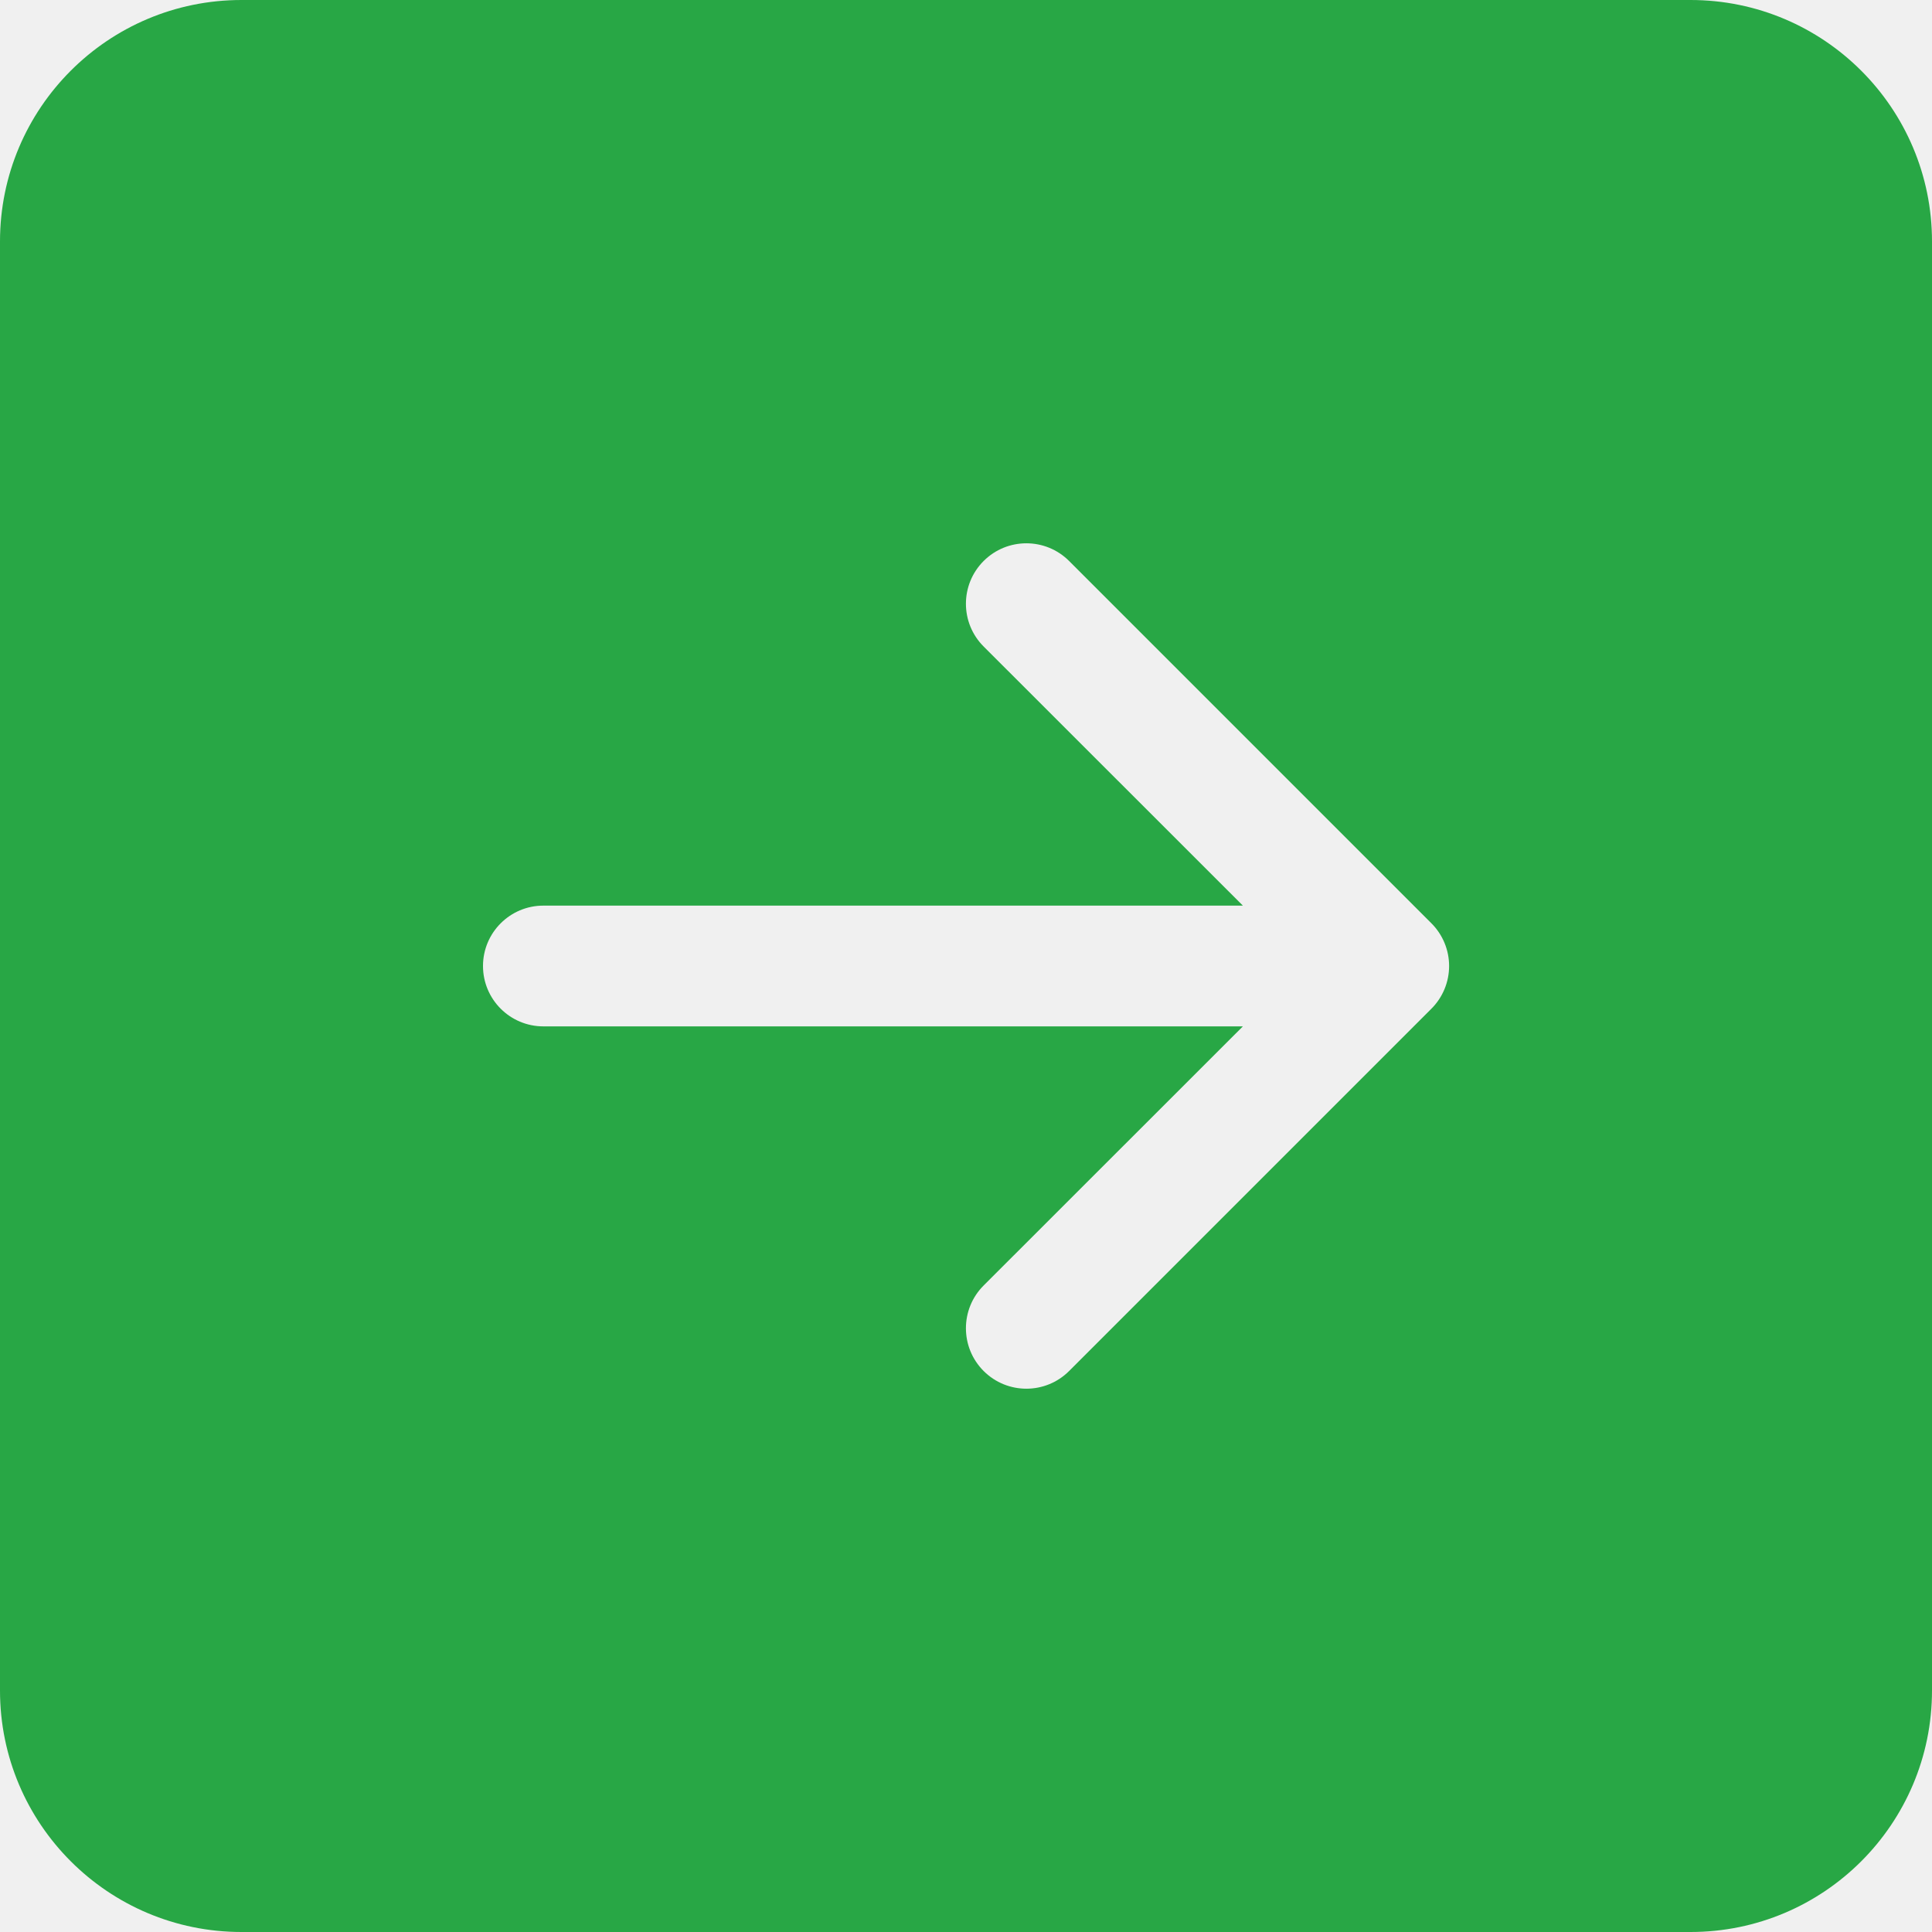
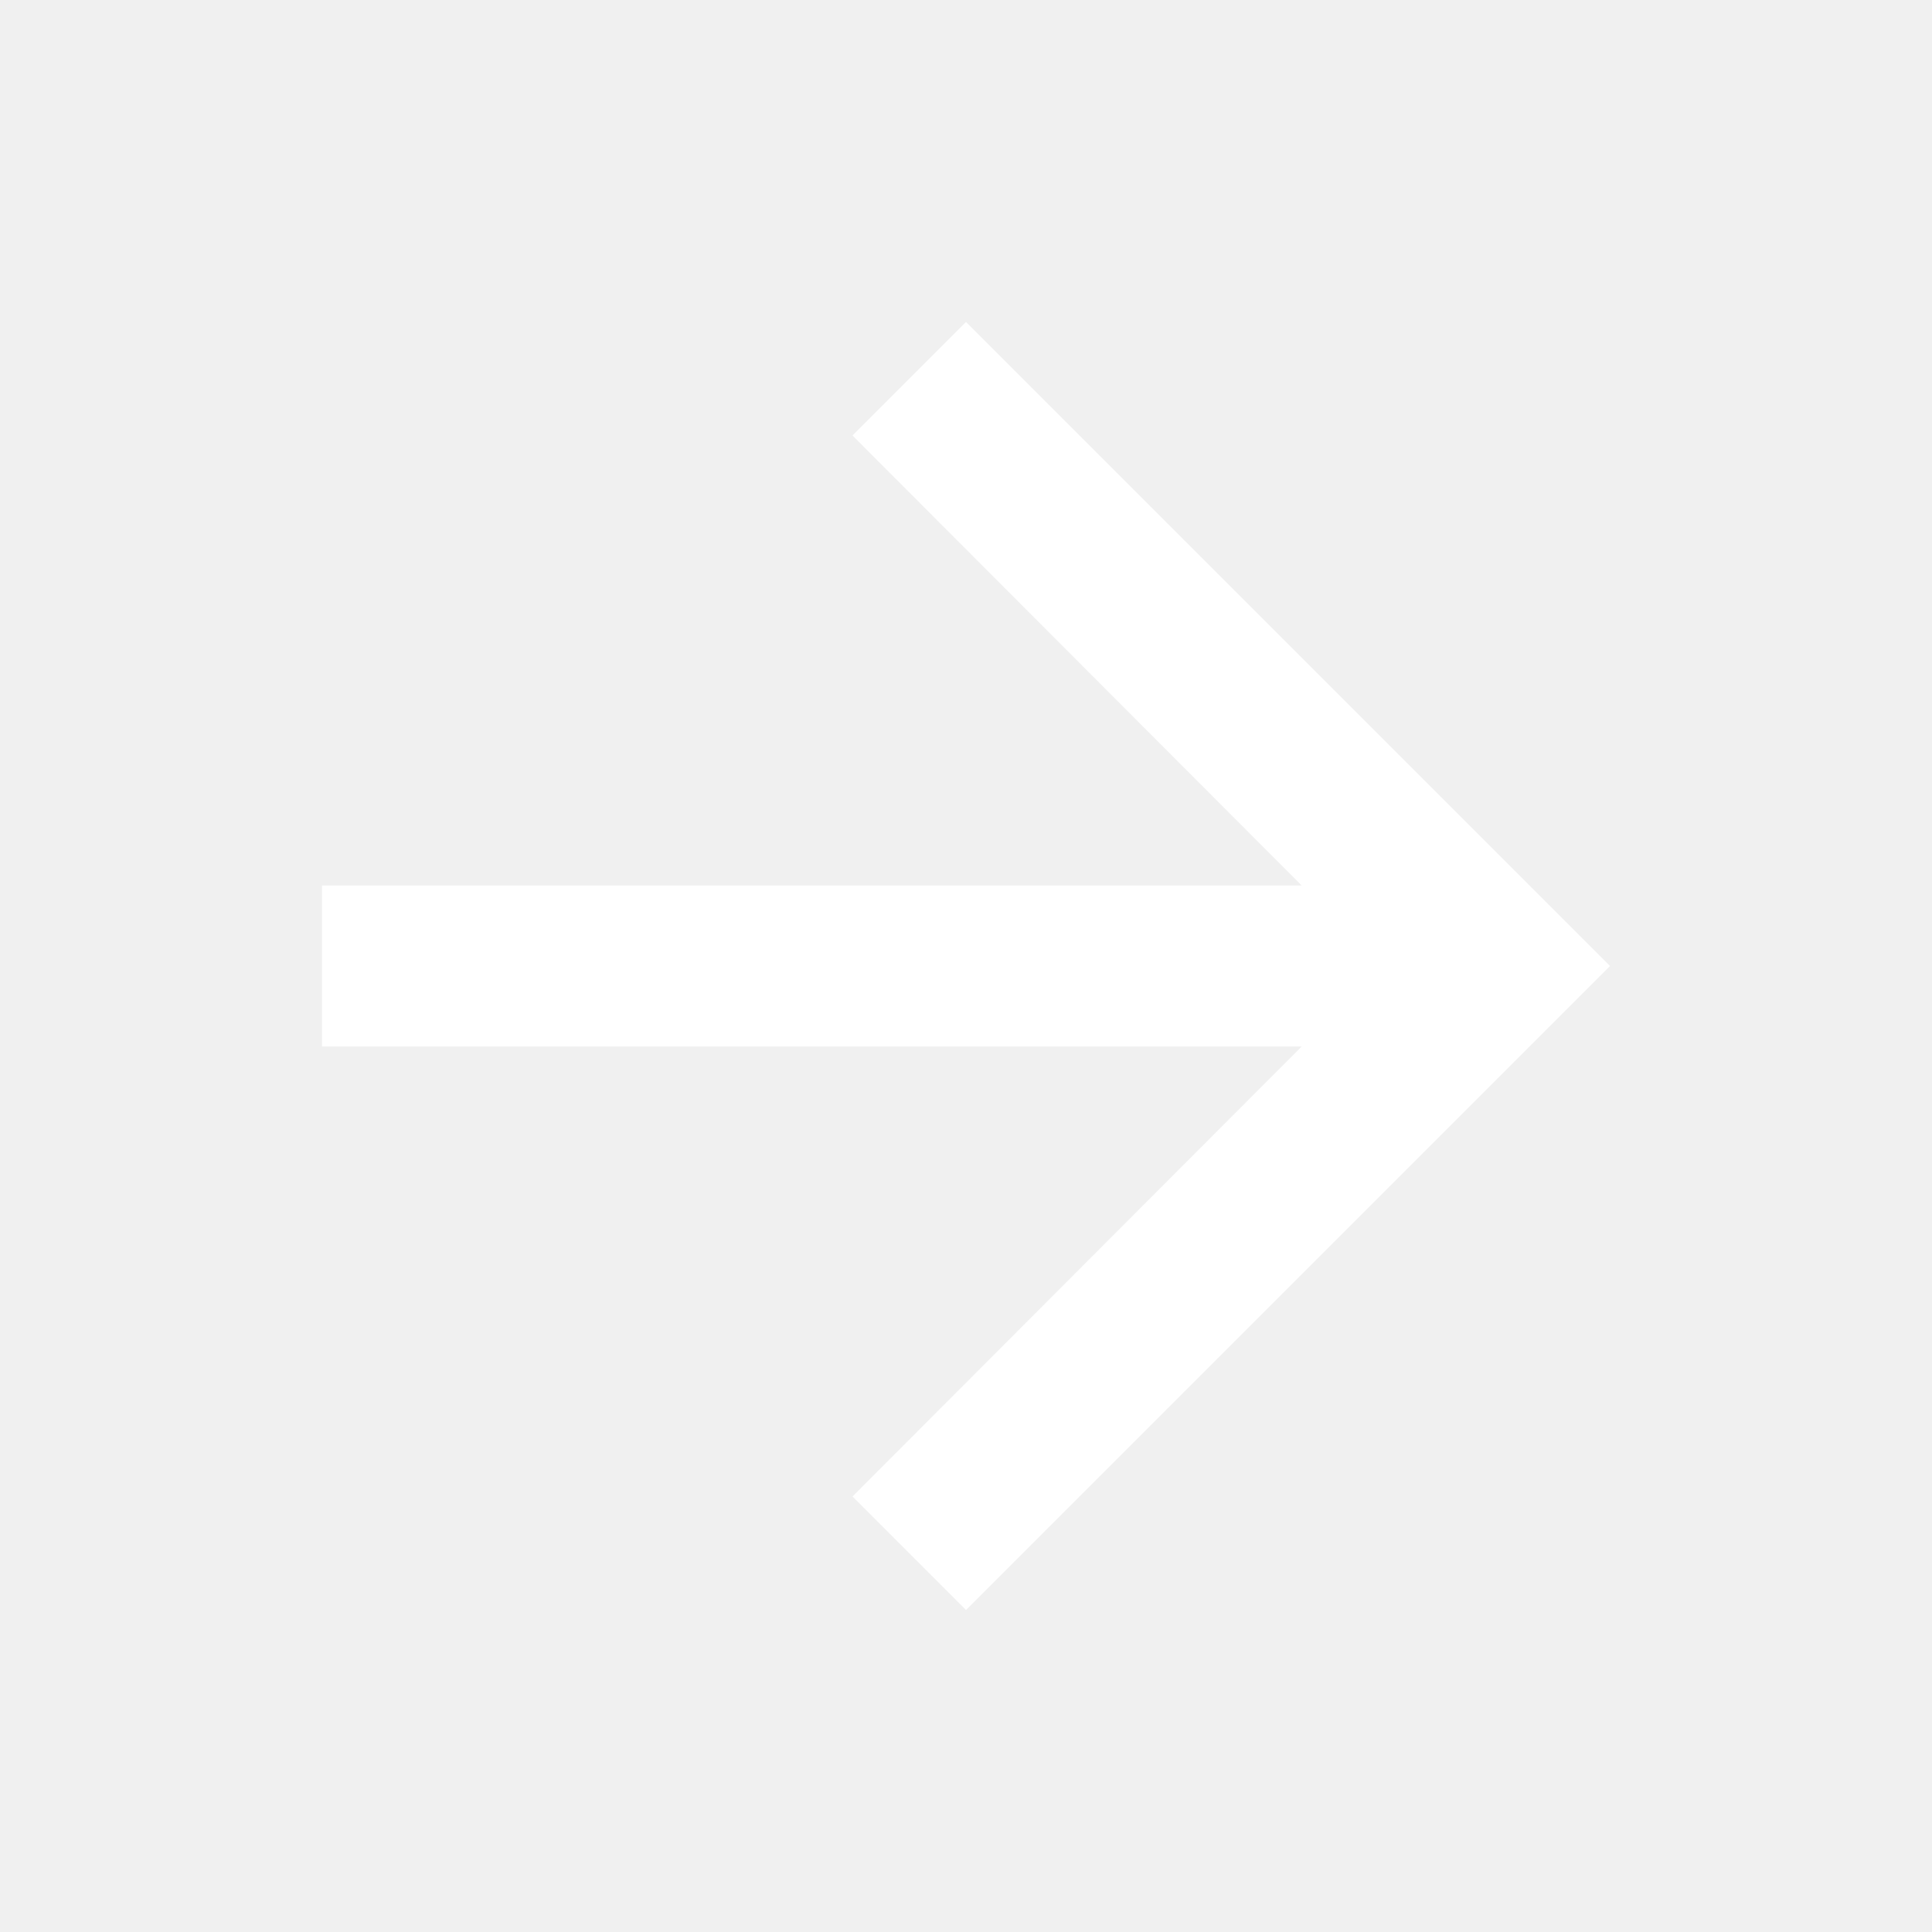
- <svg xmlns="http://www.w3.org/2000/svg" width="38" height="38" viewBox="0 0 16 16" class="bi bi-arrow-right-square" fill="#28a745">
-   <path fill-rule="evenodd" d="M2 0a2 2 0 0 0-2 2v12a2 2 0 0 0 2 2h12a2 2 0 0 0 2-2V2a2 2 0 0 0-2-2H2zm2.5 8.5a.5.5 0 0 1 0-1h5.793L8.146 5.354a.5.5 0 1 1 .708-.708l3 3a.5.5 0 0 1 0 .708l-3 3a.5.5 0 0 1-.708-.708L10.293 8.5H4.5z" />
+ <svg xmlns="http://www.w3.org/2000/svg" width="32" height="32" viewBox="0 0 24 24" fill="#FFFFFF">
+   <path d="M0 0h24v24H0z" fill="none" />
+   <path d="M12 4l-1.41 1.41L16.17 11H4v2h12.17l-5.58 5.59L12 20l8-8z" />
</svg>
